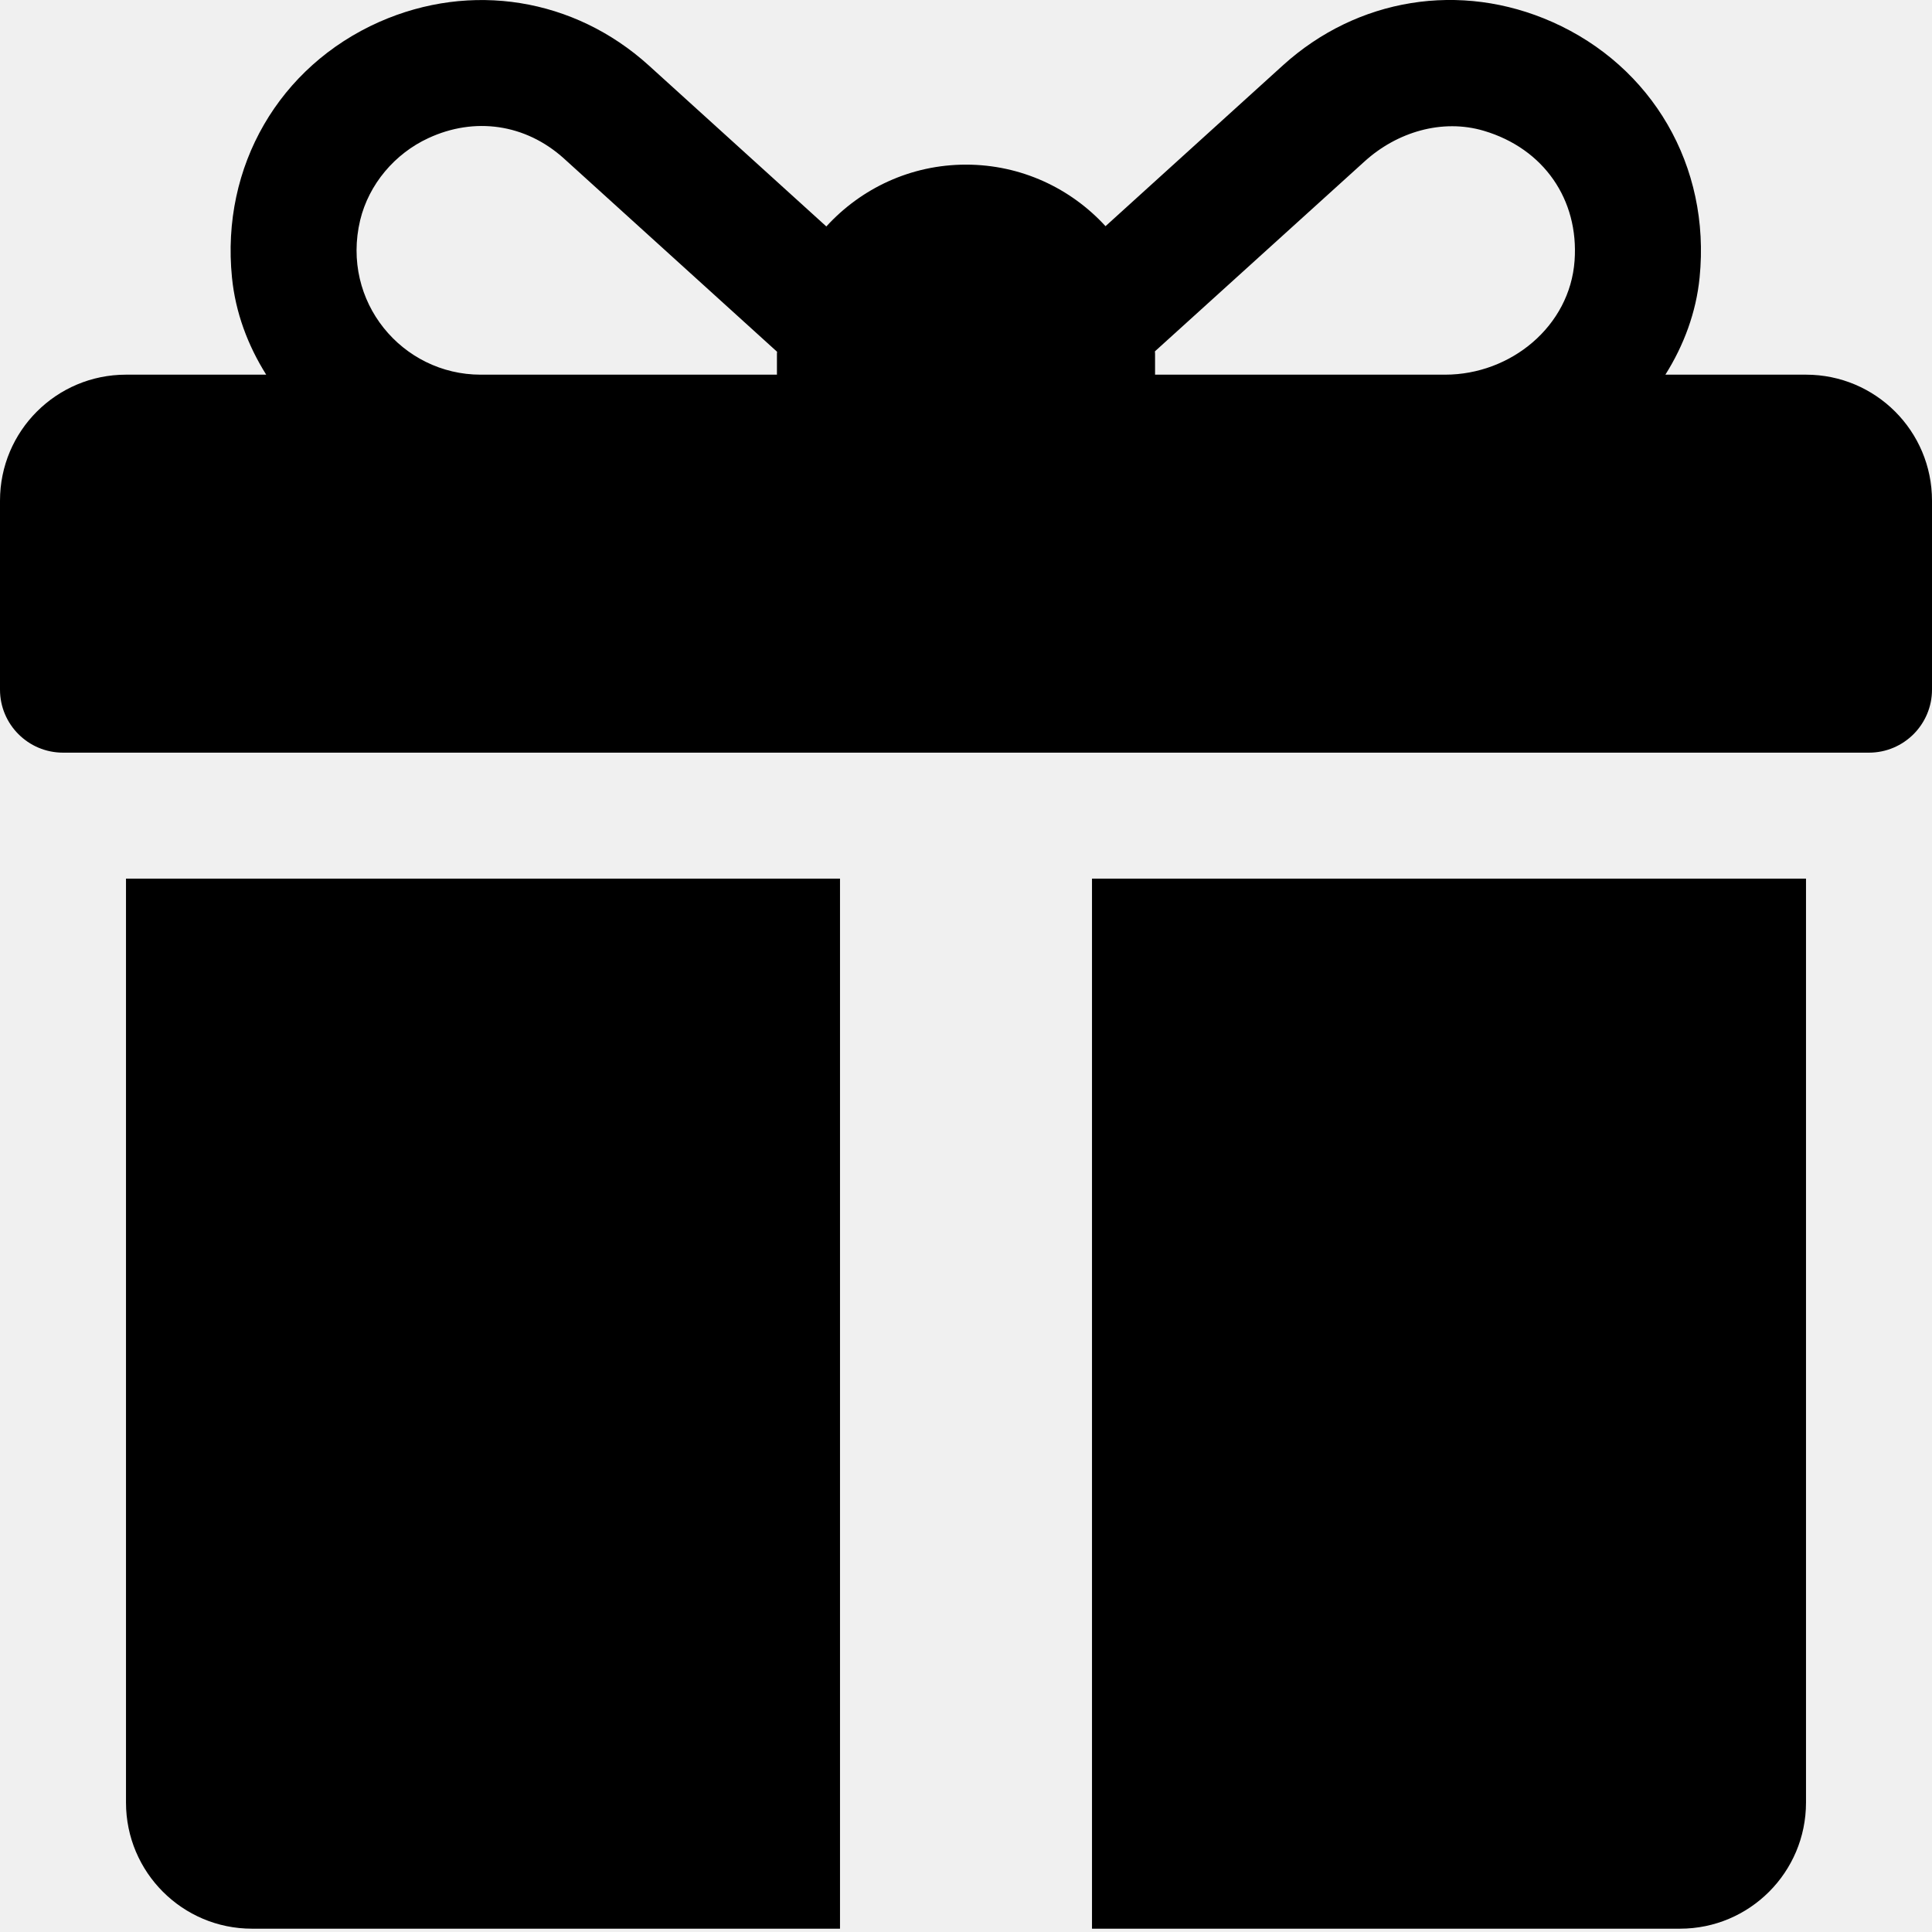
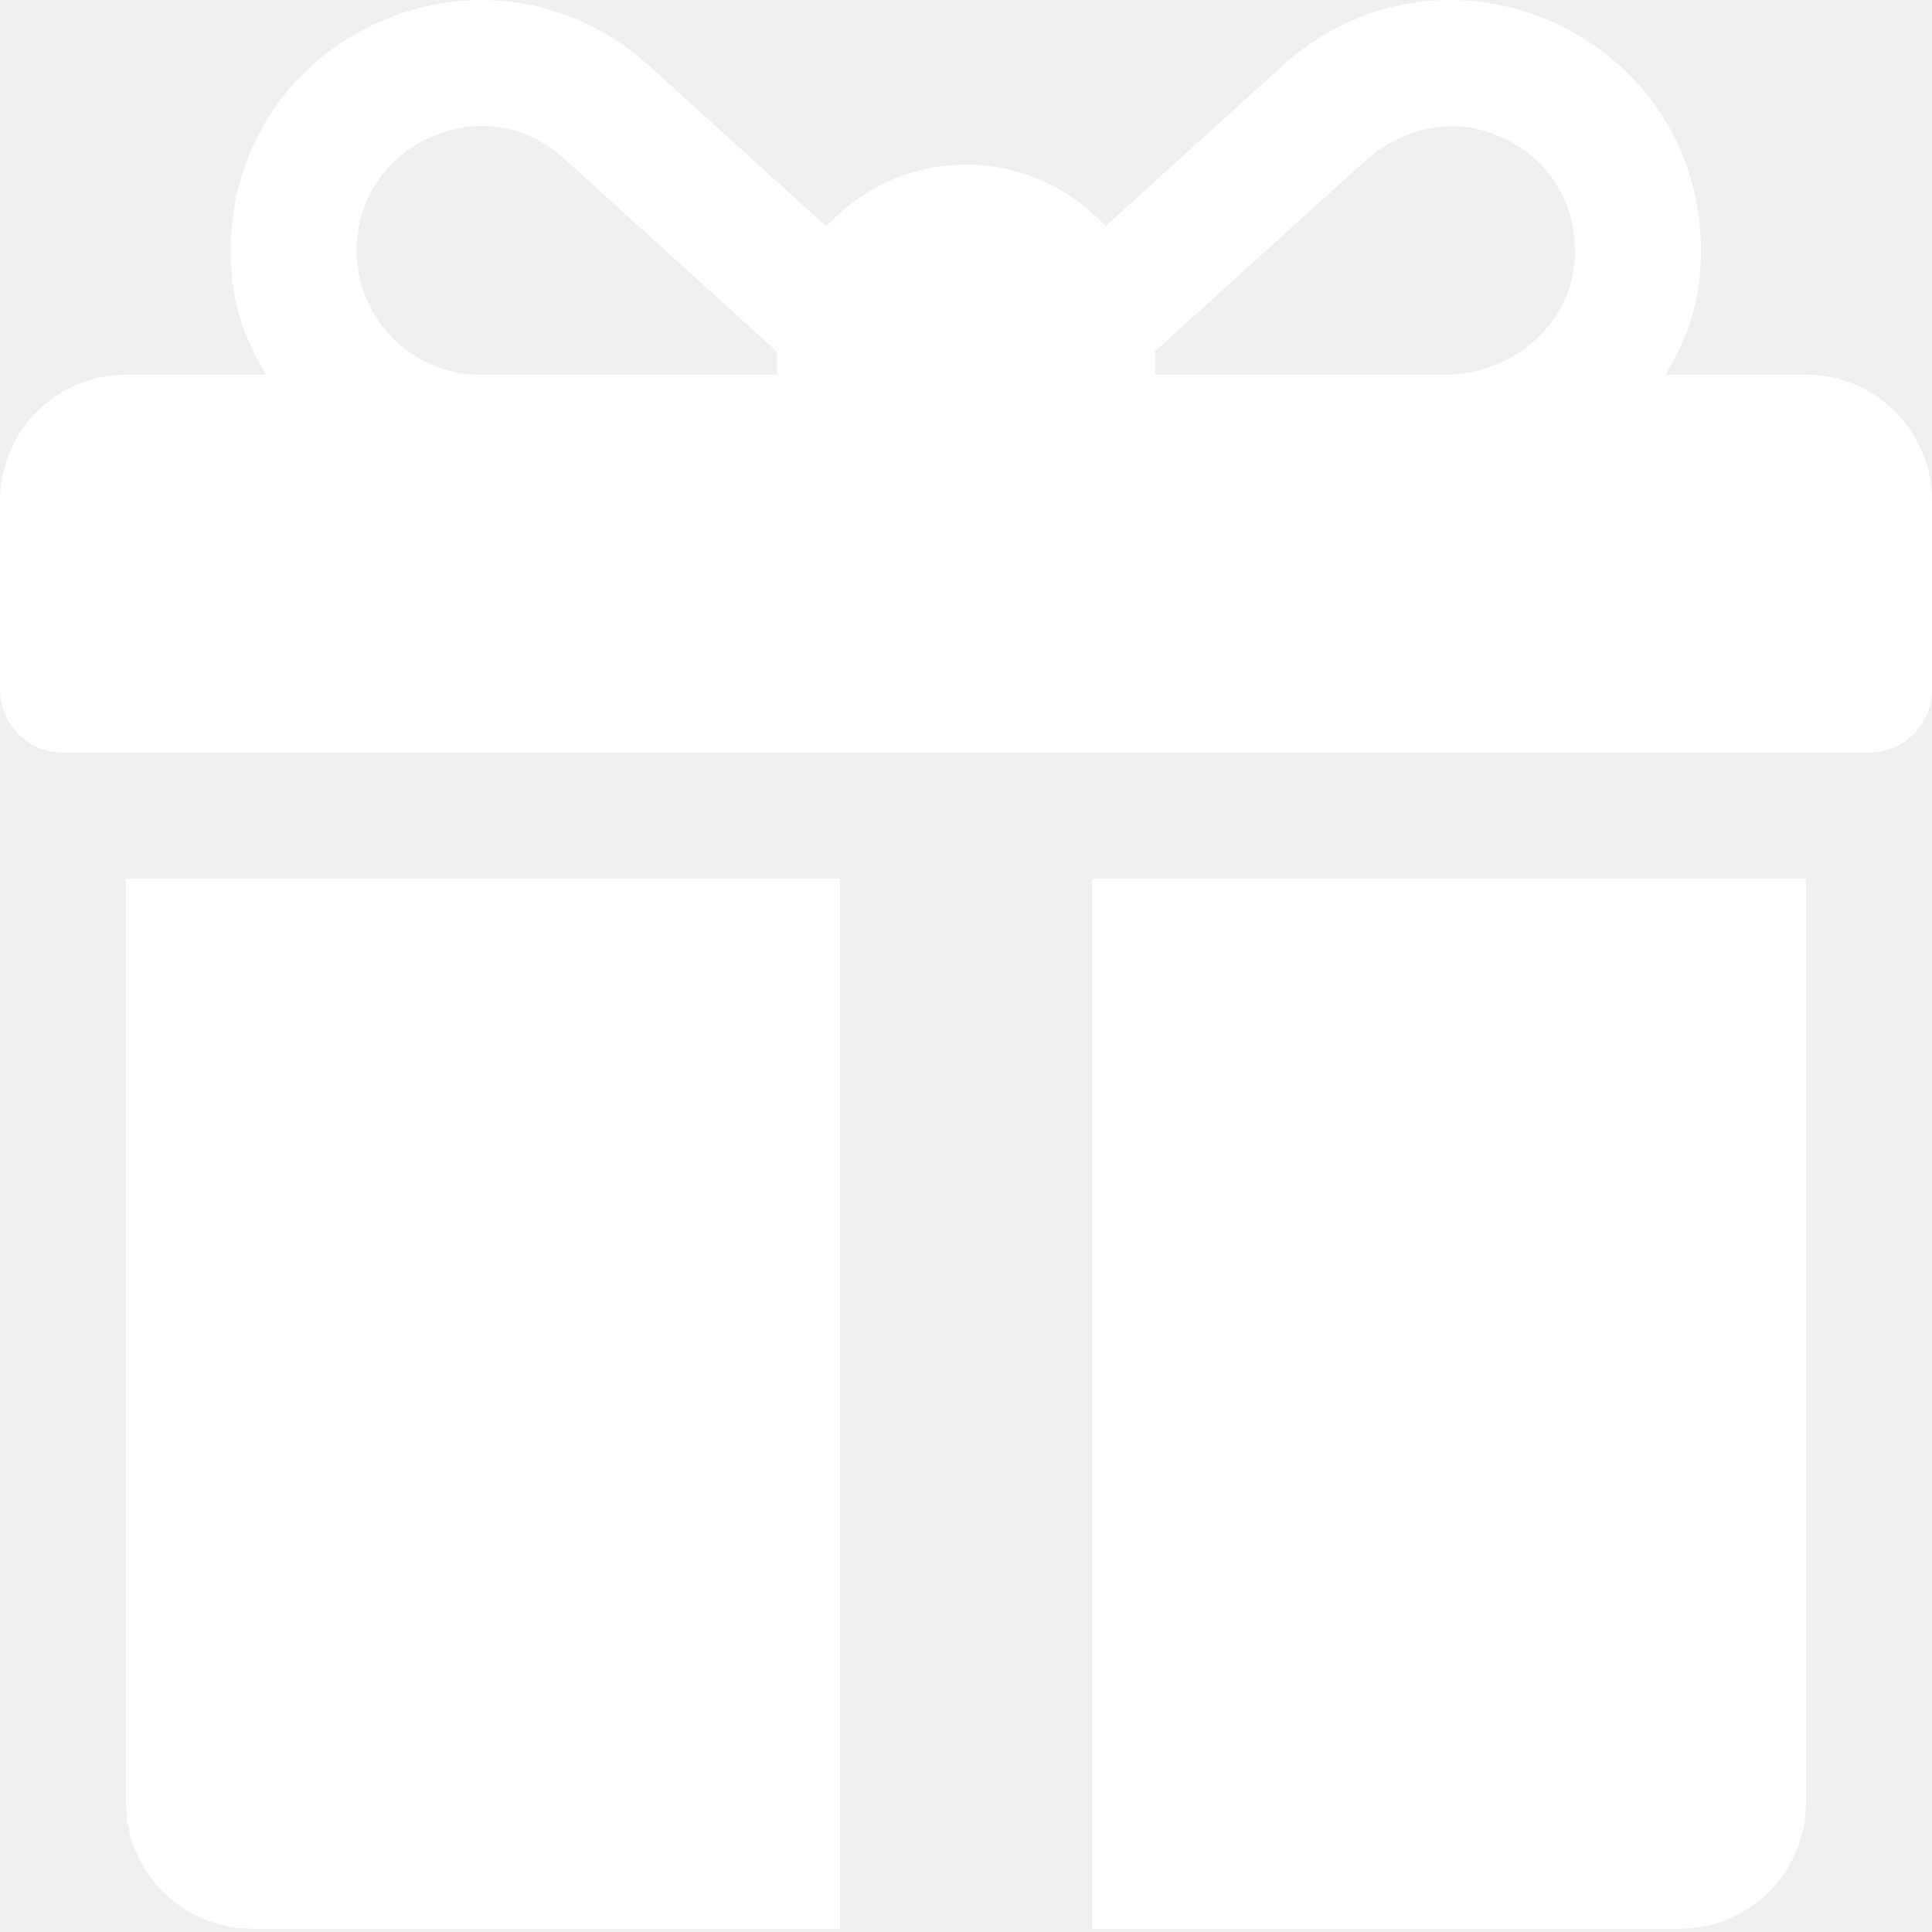
- <svg xmlns="http://www.w3.org/2000/svg" width="14" height="14" viewBox="0 0 14 14" fill="black">
+ <svg xmlns="http://www.w3.org/2000/svg" width="14" height="14" viewBox="0 0 14 14" fill="white">
  <path d="M13.087 2.715H12.068C12.202 2.502 12.291 2.263 12.316 2.011C12.397 1.203 11.972 0.48 11.248 0.159C10.583 -0.136 9.836 -0.015 9.297 0.473L8.011 1.639C7.76 1.365 7.4 1.193 7 1.193C6.599 1.193 6.239 1.366 5.988 1.641L4.7 0.473C4.16 -0.015 3.413 -0.135 2.748 0.159C2.025 0.48 1.6 1.204 1.681 2.011C1.706 2.263 1.795 2.502 1.929 2.715H0.913C0.409 2.715 0 3.123 0 3.628V4.997C0 5.249 0.204 5.454 0.457 5.454H13.543C13.796 5.454 14 5.249 14 4.997V3.628C14 3.123 13.591 2.715 13.087 2.715ZM5.63 2.562V2.715H3.483C2.915 2.715 2.469 2.186 2.61 1.595C2.673 1.335 2.861 1.113 3.104 1.001C3.437 0.846 3.807 0.896 4.087 1.149L5.631 2.549C5.631 2.554 5.63 2.558 5.63 2.562ZM11.41 1.889C11.376 2.364 10.948 2.715 10.472 2.715H8.37V2.563C8.37 2.557 8.369 2.552 8.369 2.546C8.719 2.229 9.478 1.542 9.889 1.169C10.123 0.957 10.45 0.858 10.753 0.948C11.187 1.077 11.442 1.447 11.41 1.889Z" />
  <path d="M0.913 6.367V13.062C0.913 13.567 1.322 13.976 1.826 13.976H6.087V6.367H0.913Z" />
  <path d="M7.913 6.367V13.976H12.174C12.678 13.976 13.087 13.567 13.087 13.062V6.367H7.913Z" />
</svg>
